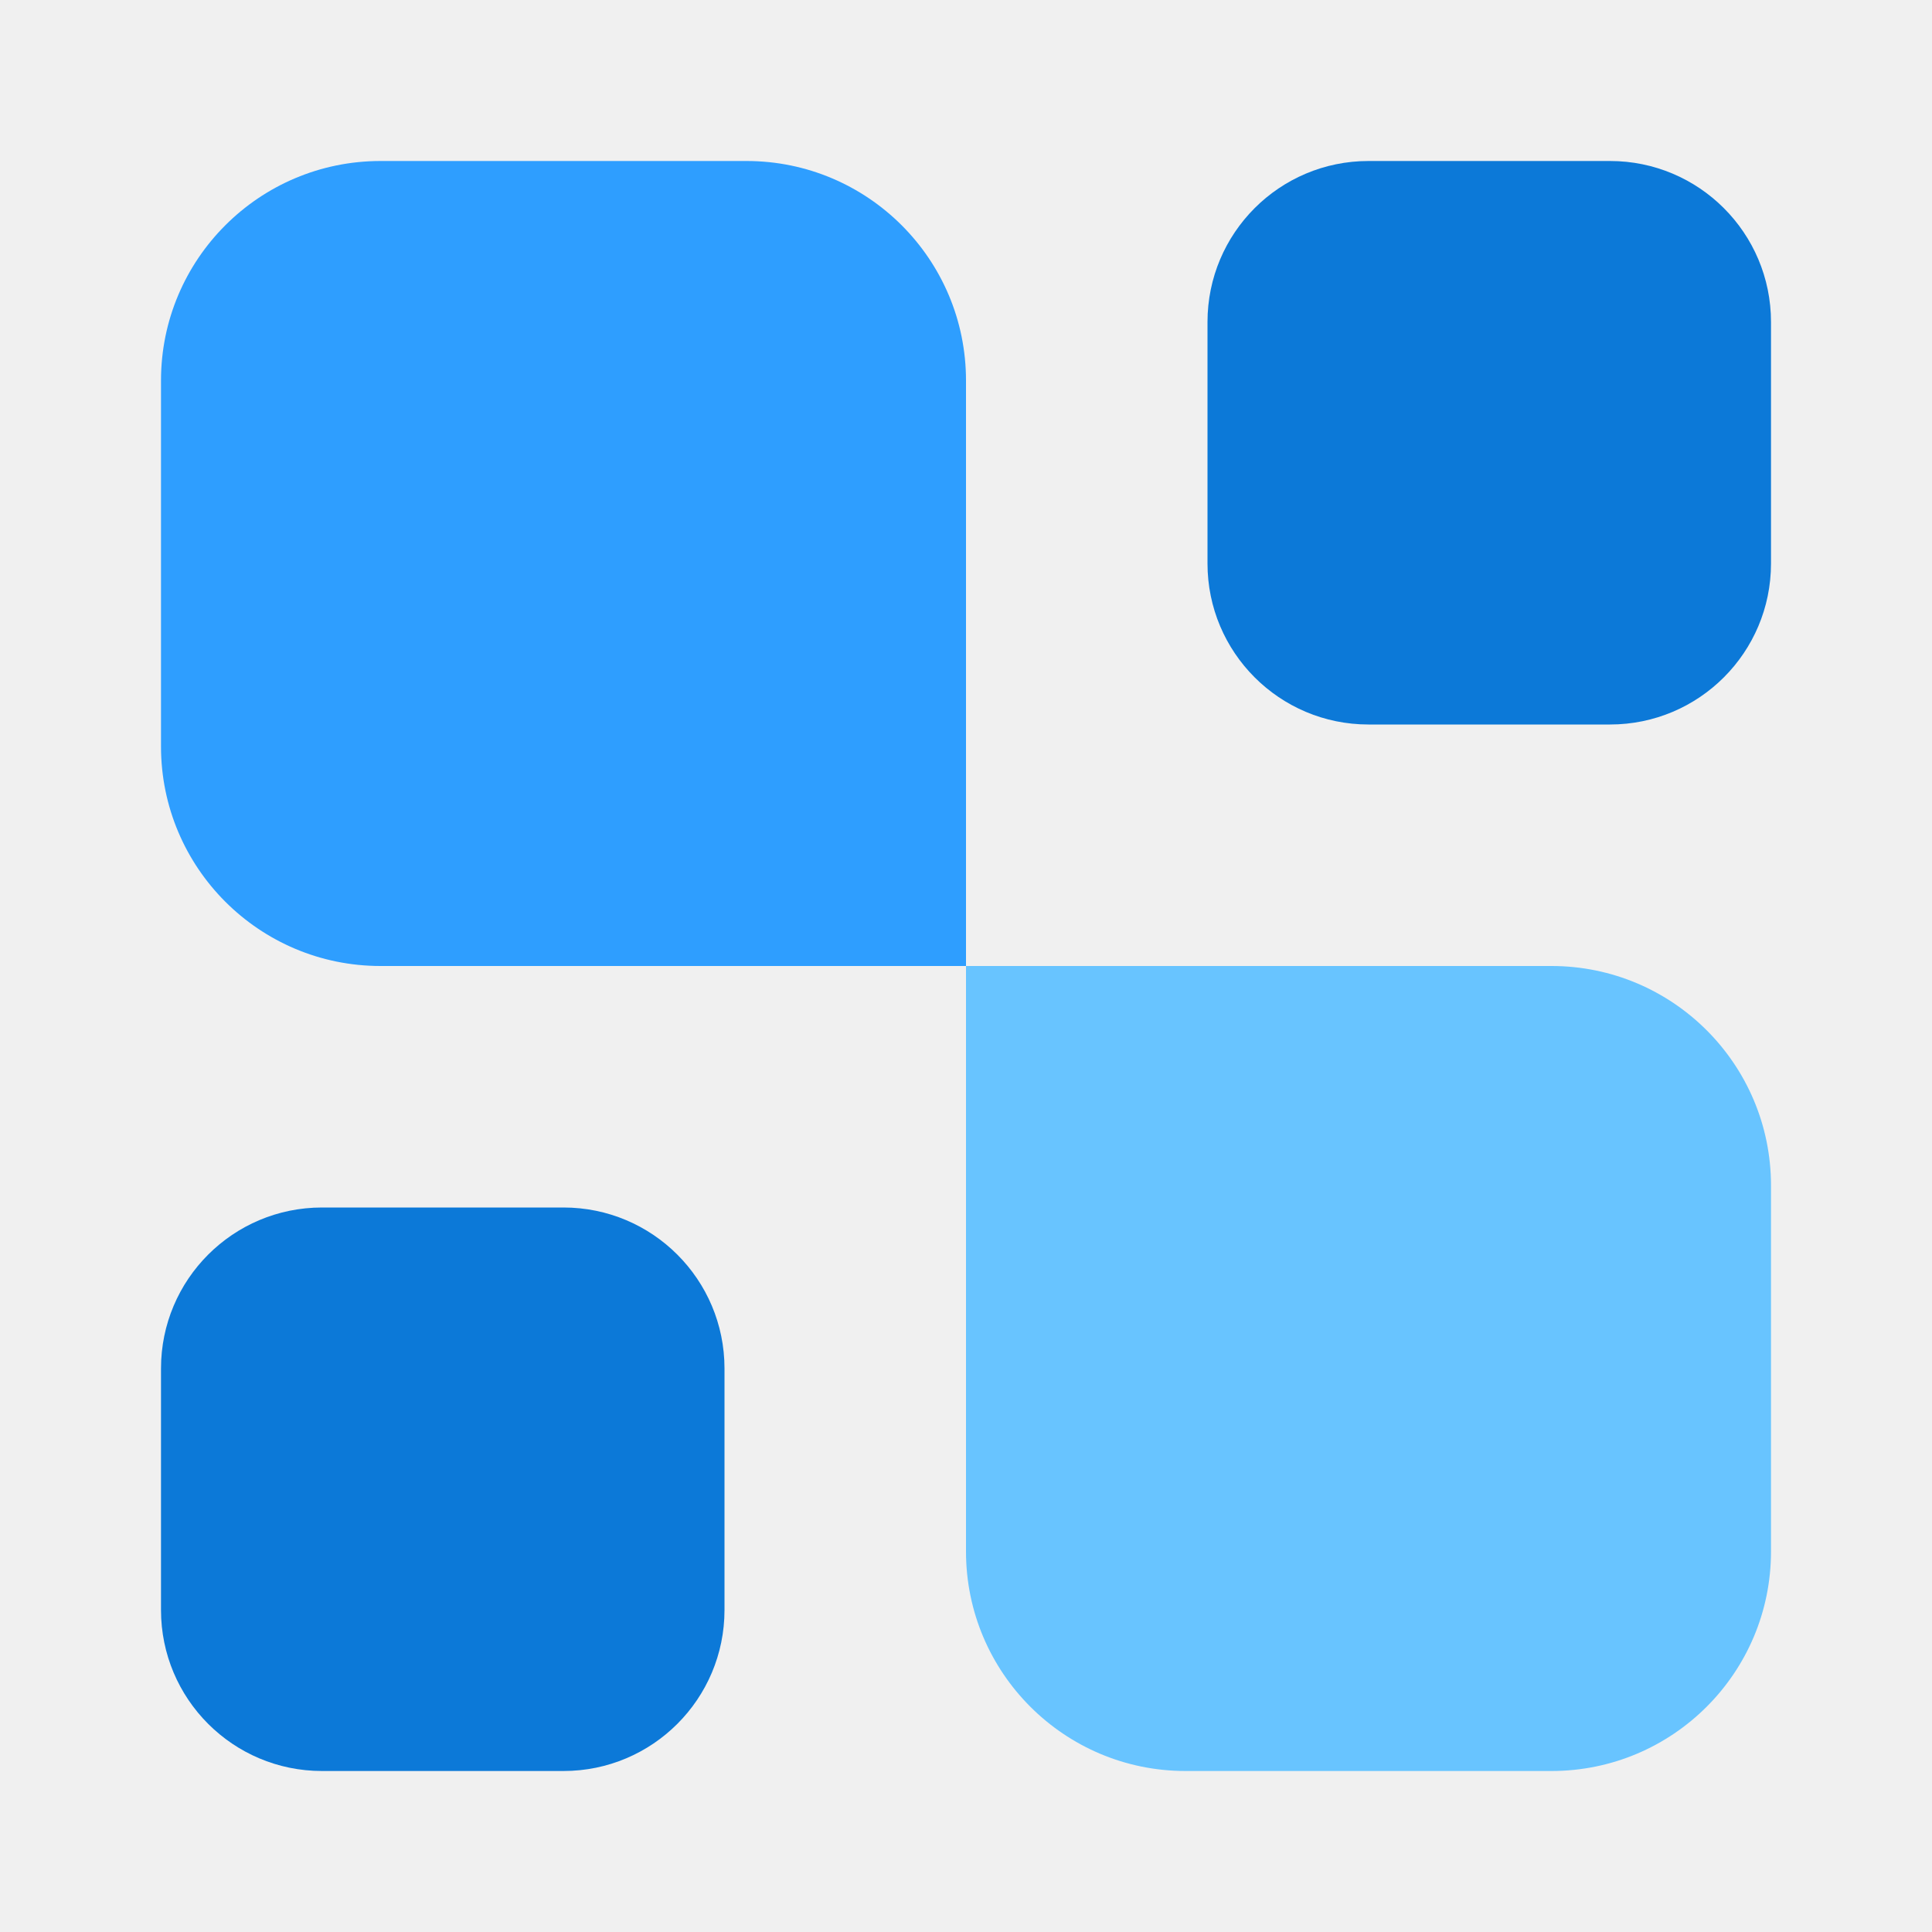
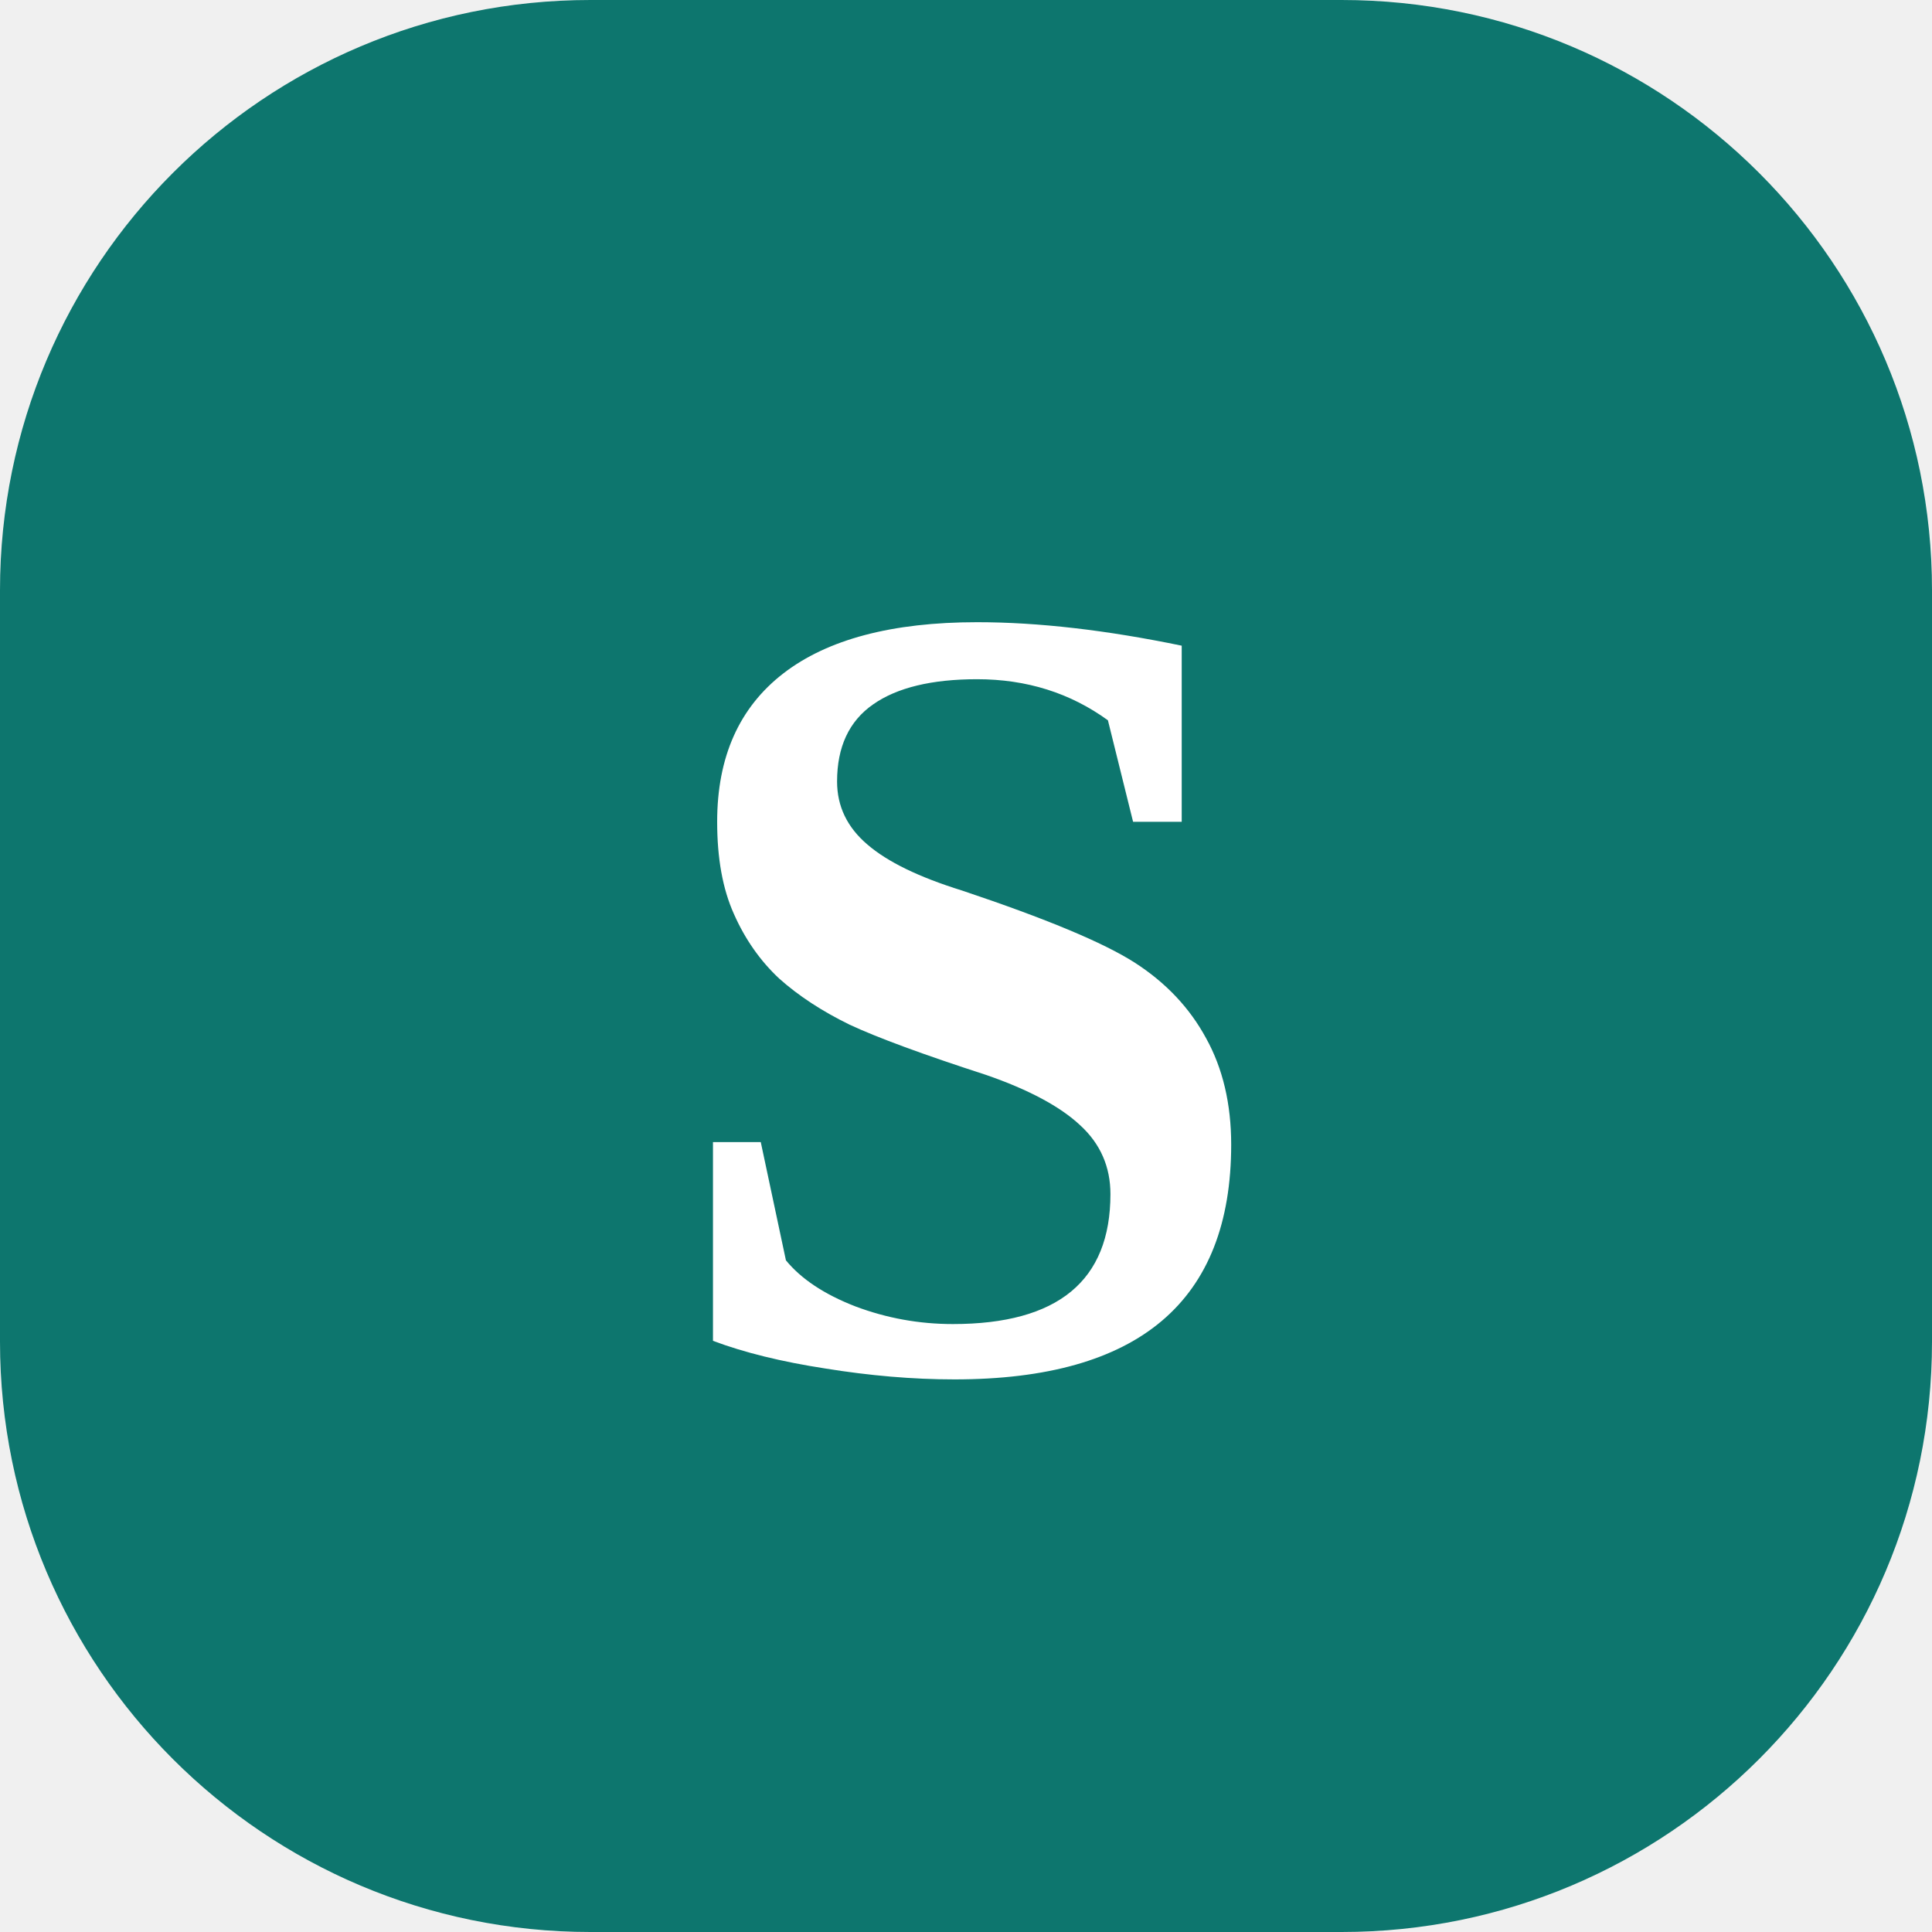
- <svg xmlns="http://www.w3.org/2000/svg" width="24" height="24" viewBox="0 0 24 24" fill="none">
-   <path d="M22 19.273C22 20.779 20.779 22 19.273 22H14.727C13.221 22 12 20.779 12 19.273V12H19.273C20.779 12 22 13.221 22 14.727V19.273Z" fill="#68C4FF" />
-   <path d="M20 2C21.105 2 22 2.895 22 4V7C22 8.105 21.105 9 20 9H17C15.895 9 15 8.105 15 7V4C15 2.895 15.895 2 17 2H20Z" fill="#0C79D8" />
-   <path d="M7 15C8.105 15 9 15.895 9 17V20C9 21.105 8.105 22 7 22H4C2.895 22 2 21.105 2 20V17C2 15.895 2.895 15 4 15H7Z" fill="#0C79D8" />
-   <path d="M12 12H4.727C3.221 12 2 10.779 2 9.273V4.727C2 3.221 3.221 2 4.727 2H9.273C10.779 2 12 3.221 12 4.727V12Z" fill="#2E9EFF" />
+ <svg xmlns="http://www.w3.org/2000/svg" width="36" height="36" viewBox="0 0 36 36">
+   <rect width="36" height="36" rx="11" fill="#0d766e" />
+   <text x="18" y="25.5" font-family="Georgia, 'Times New Roman', serif" font-size="21" font-weight="700" fill="#ffffff" text-anchor="middle">S</text>
</svg>
